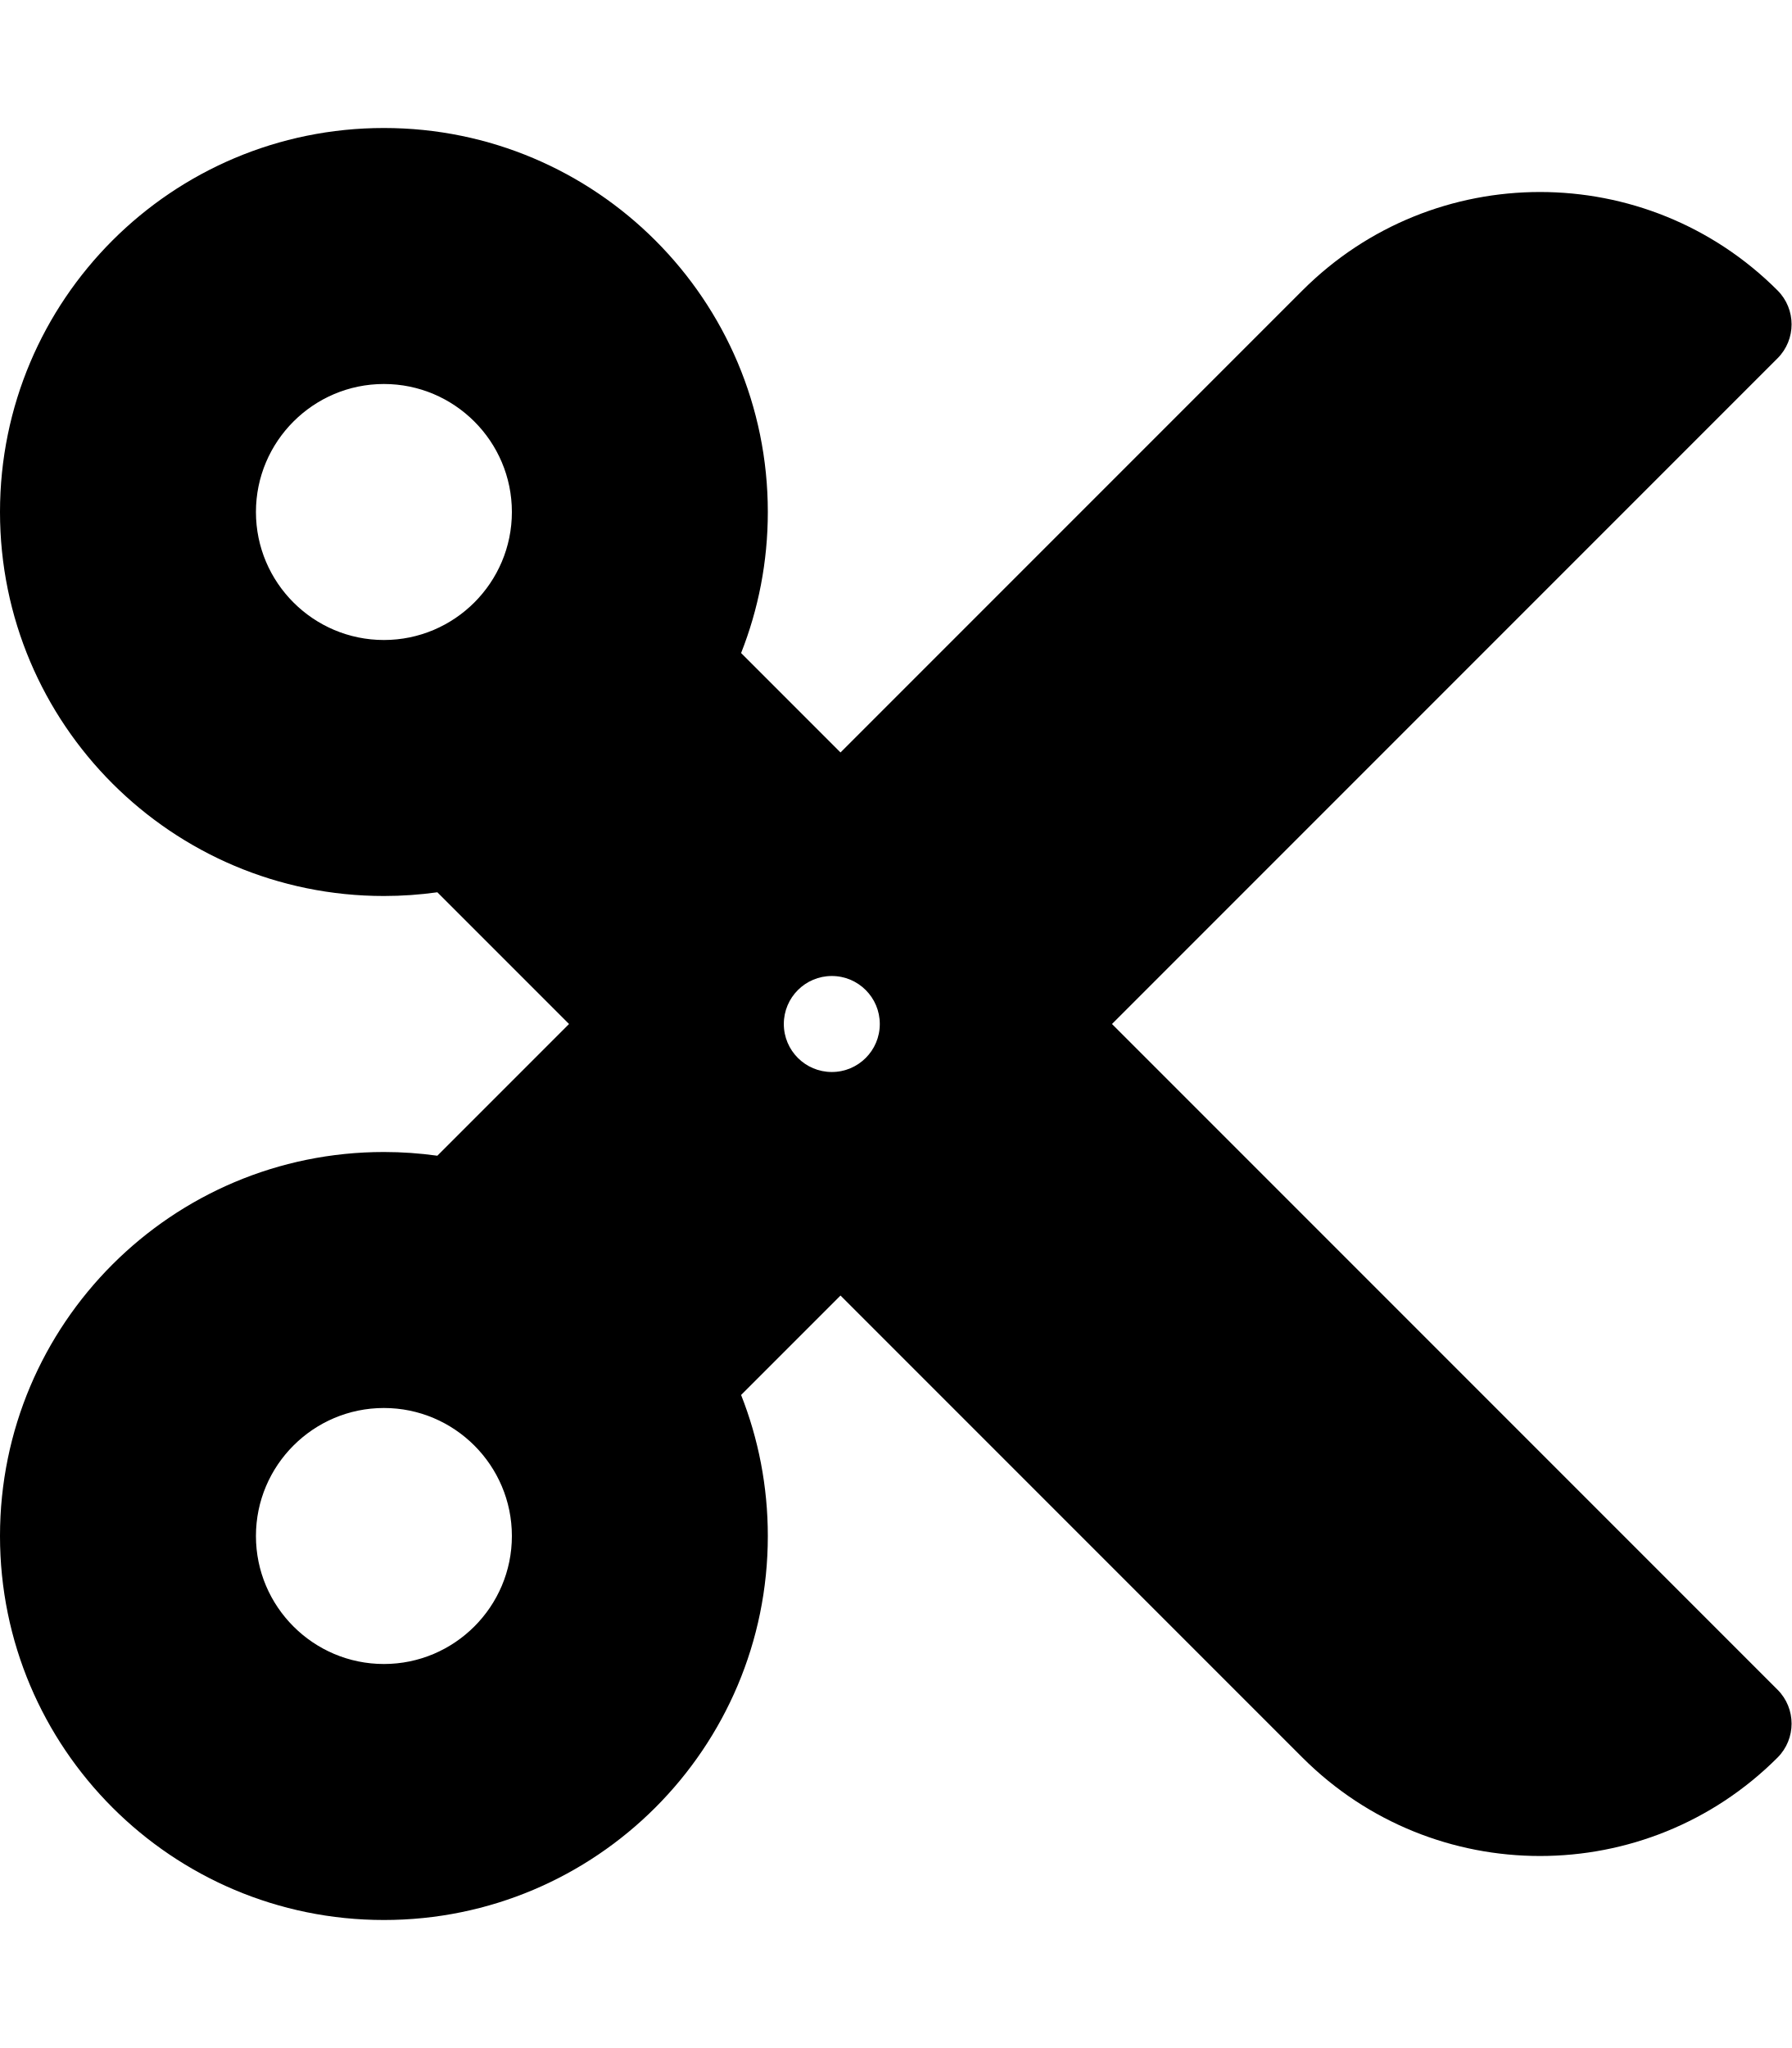
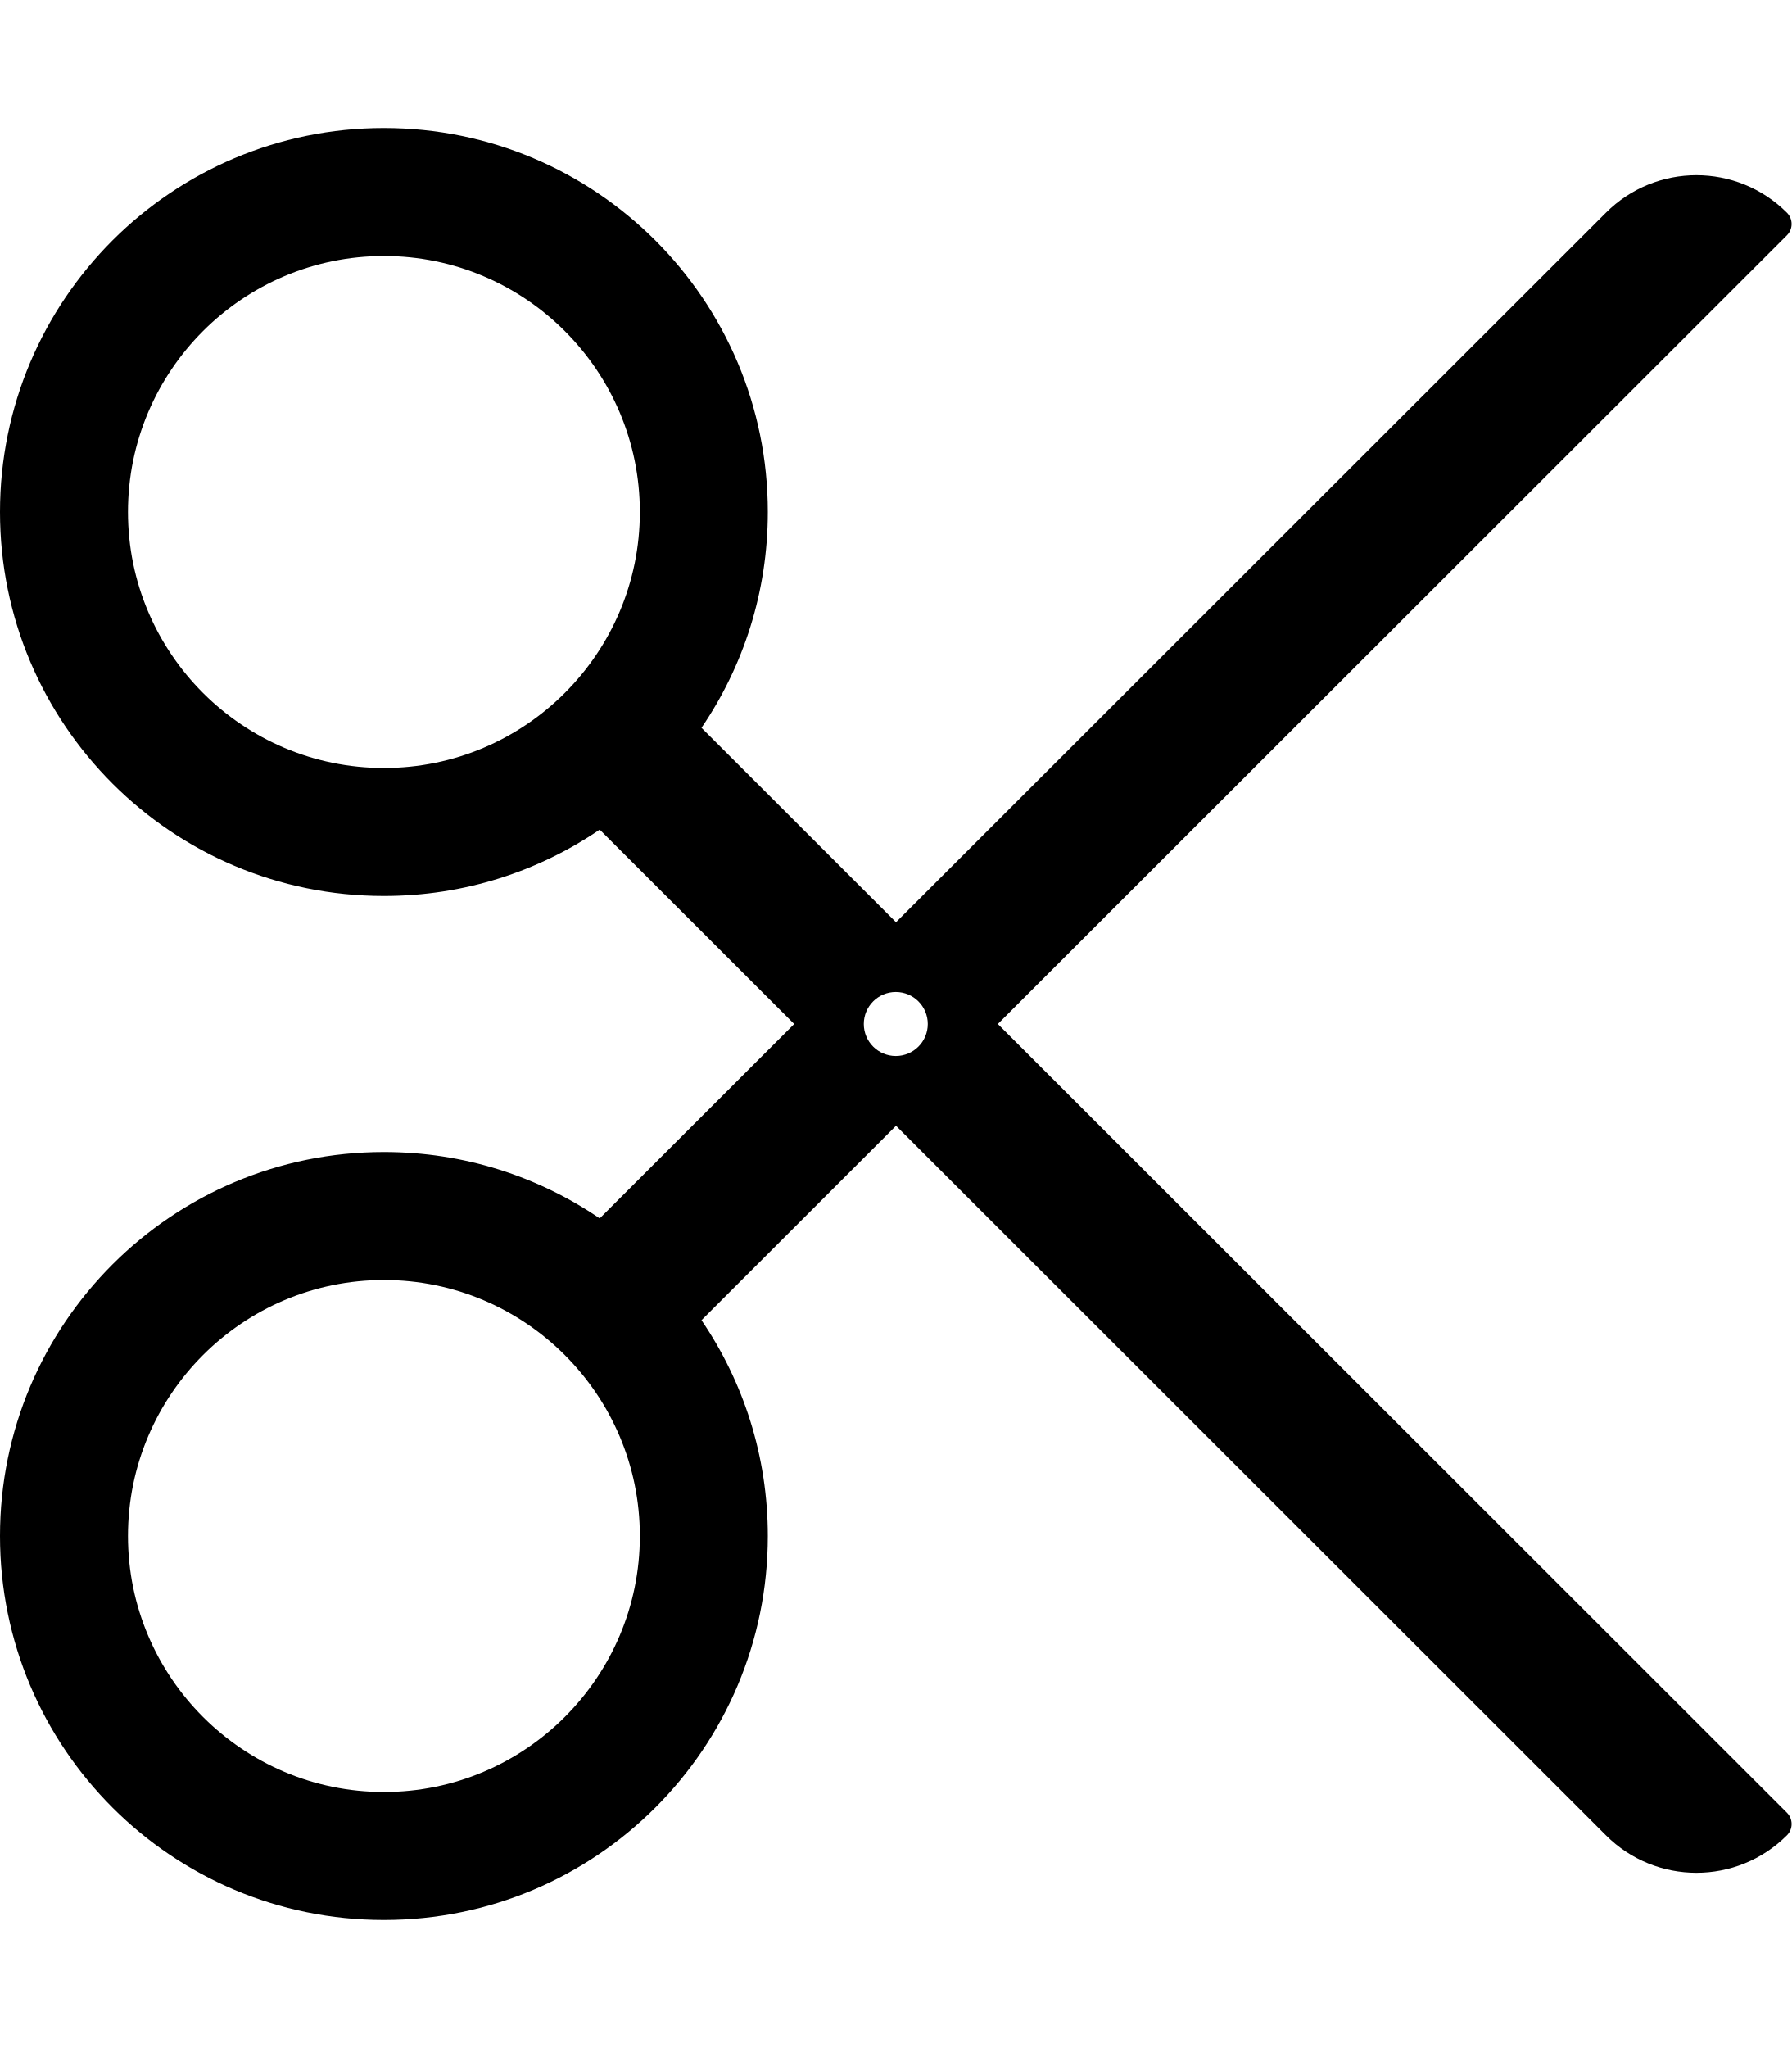
- <svg xmlns="http://www.w3.org/2000/svg" aria-hidden="true" data-prefix="fas" data-icon="cut" role="img" viewBox="0 0 448 512" class="svg-inline--fa fa-cut fa-w-14 fa-9x">
-   <path fill="currentColor" d="M444.485 422.426c4.689 4.689 4.684 12.287 0 16.971-32.804 32.804-85.991 32.804-118.795 0L210.176 323.883l-24.859 24.859C189.63 359.657 192 371.552 192 384c0 53.019-42.981 96-96 96S0 437.019 0 384s42.981-96 96-96c4.536 0 8.995.322 13.363.93l32.93-32.93-32.93-32.93c-4.368.608-8.827.93-13.363.93-53.019 0-96-42.981-96-96s42.981-96 96-96 96 42.981 96 96c0 12.448-2.37 24.343-6.682 35.258l24.859 24.859L325.69 72.603c32.804-32.804 85.991-32.804 118.795 0 4.684 4.684 4.689 12.282 0 16.971L278.059 256l166.426 166.426zM96 96c-17.645 0-32 14.355-32 32s14.355 32 32 32 32-14.355 32-32-14.355-32-32-32m0 256c-17.645 0-32 14.355-32 32s14.355 32 32 32 32-14.355 32-32-14.355-32-32-32m112-108c-6.627 0-12 5.373-12 12s5.373 12 12 12 12-5.373 12-12-5.373-12-12-12z" class="" />
+ <svg xmlns="http://www.w3.org/2000/svg" aria-hidden="true" data-prefix="fal" data-icon="cut" role="img" viewBox="0 0 448 512" class="svg-inline--fa fa-cut fa-w-14 fa-7x">
+   <path fill="currentColor" d="M249.518 256L446.829 58.828a3.998 3.998 0 0 0 0-5.655c-12.497-12.497-32.758-12.497-45.255 0L224.056 230.556l-48.642-48.607C185.88 166.573 192 148.002 192 128c0-53.019-42.981-96-96-96S0 74.981 0 128s42.981 96 96 96c20.008 0 38.584-6.124 53.962-16.595L198.593 256l-48.631 48.595C134.584 294.124 116.008 288 96 288c-53.019 0-96 42.981-96 96s42.981 96 96 96 96-42.981 96-96c0-20.002-6.12-38.573-16.585-53.949l48.642-48.607 177.518 177.384c12.497 12.497 32.758 12.497 45.255 0a3.998 3.998 0 0 0 0-5.655L249.518 256zM96 192c-35.29 0-64-28.71-64-64s28.71-64 64-64 64 28.71 64 64-28.71 64-64 64zm0 256c-35.29 0-64-28.71-64-64s28.71-64 64-64 64 28.71 64 64-28.71 64-64 64zm136-192a8 8 0 1 1-16 0 8 8 0 0 1 16 0z" class="" />
</svg>
